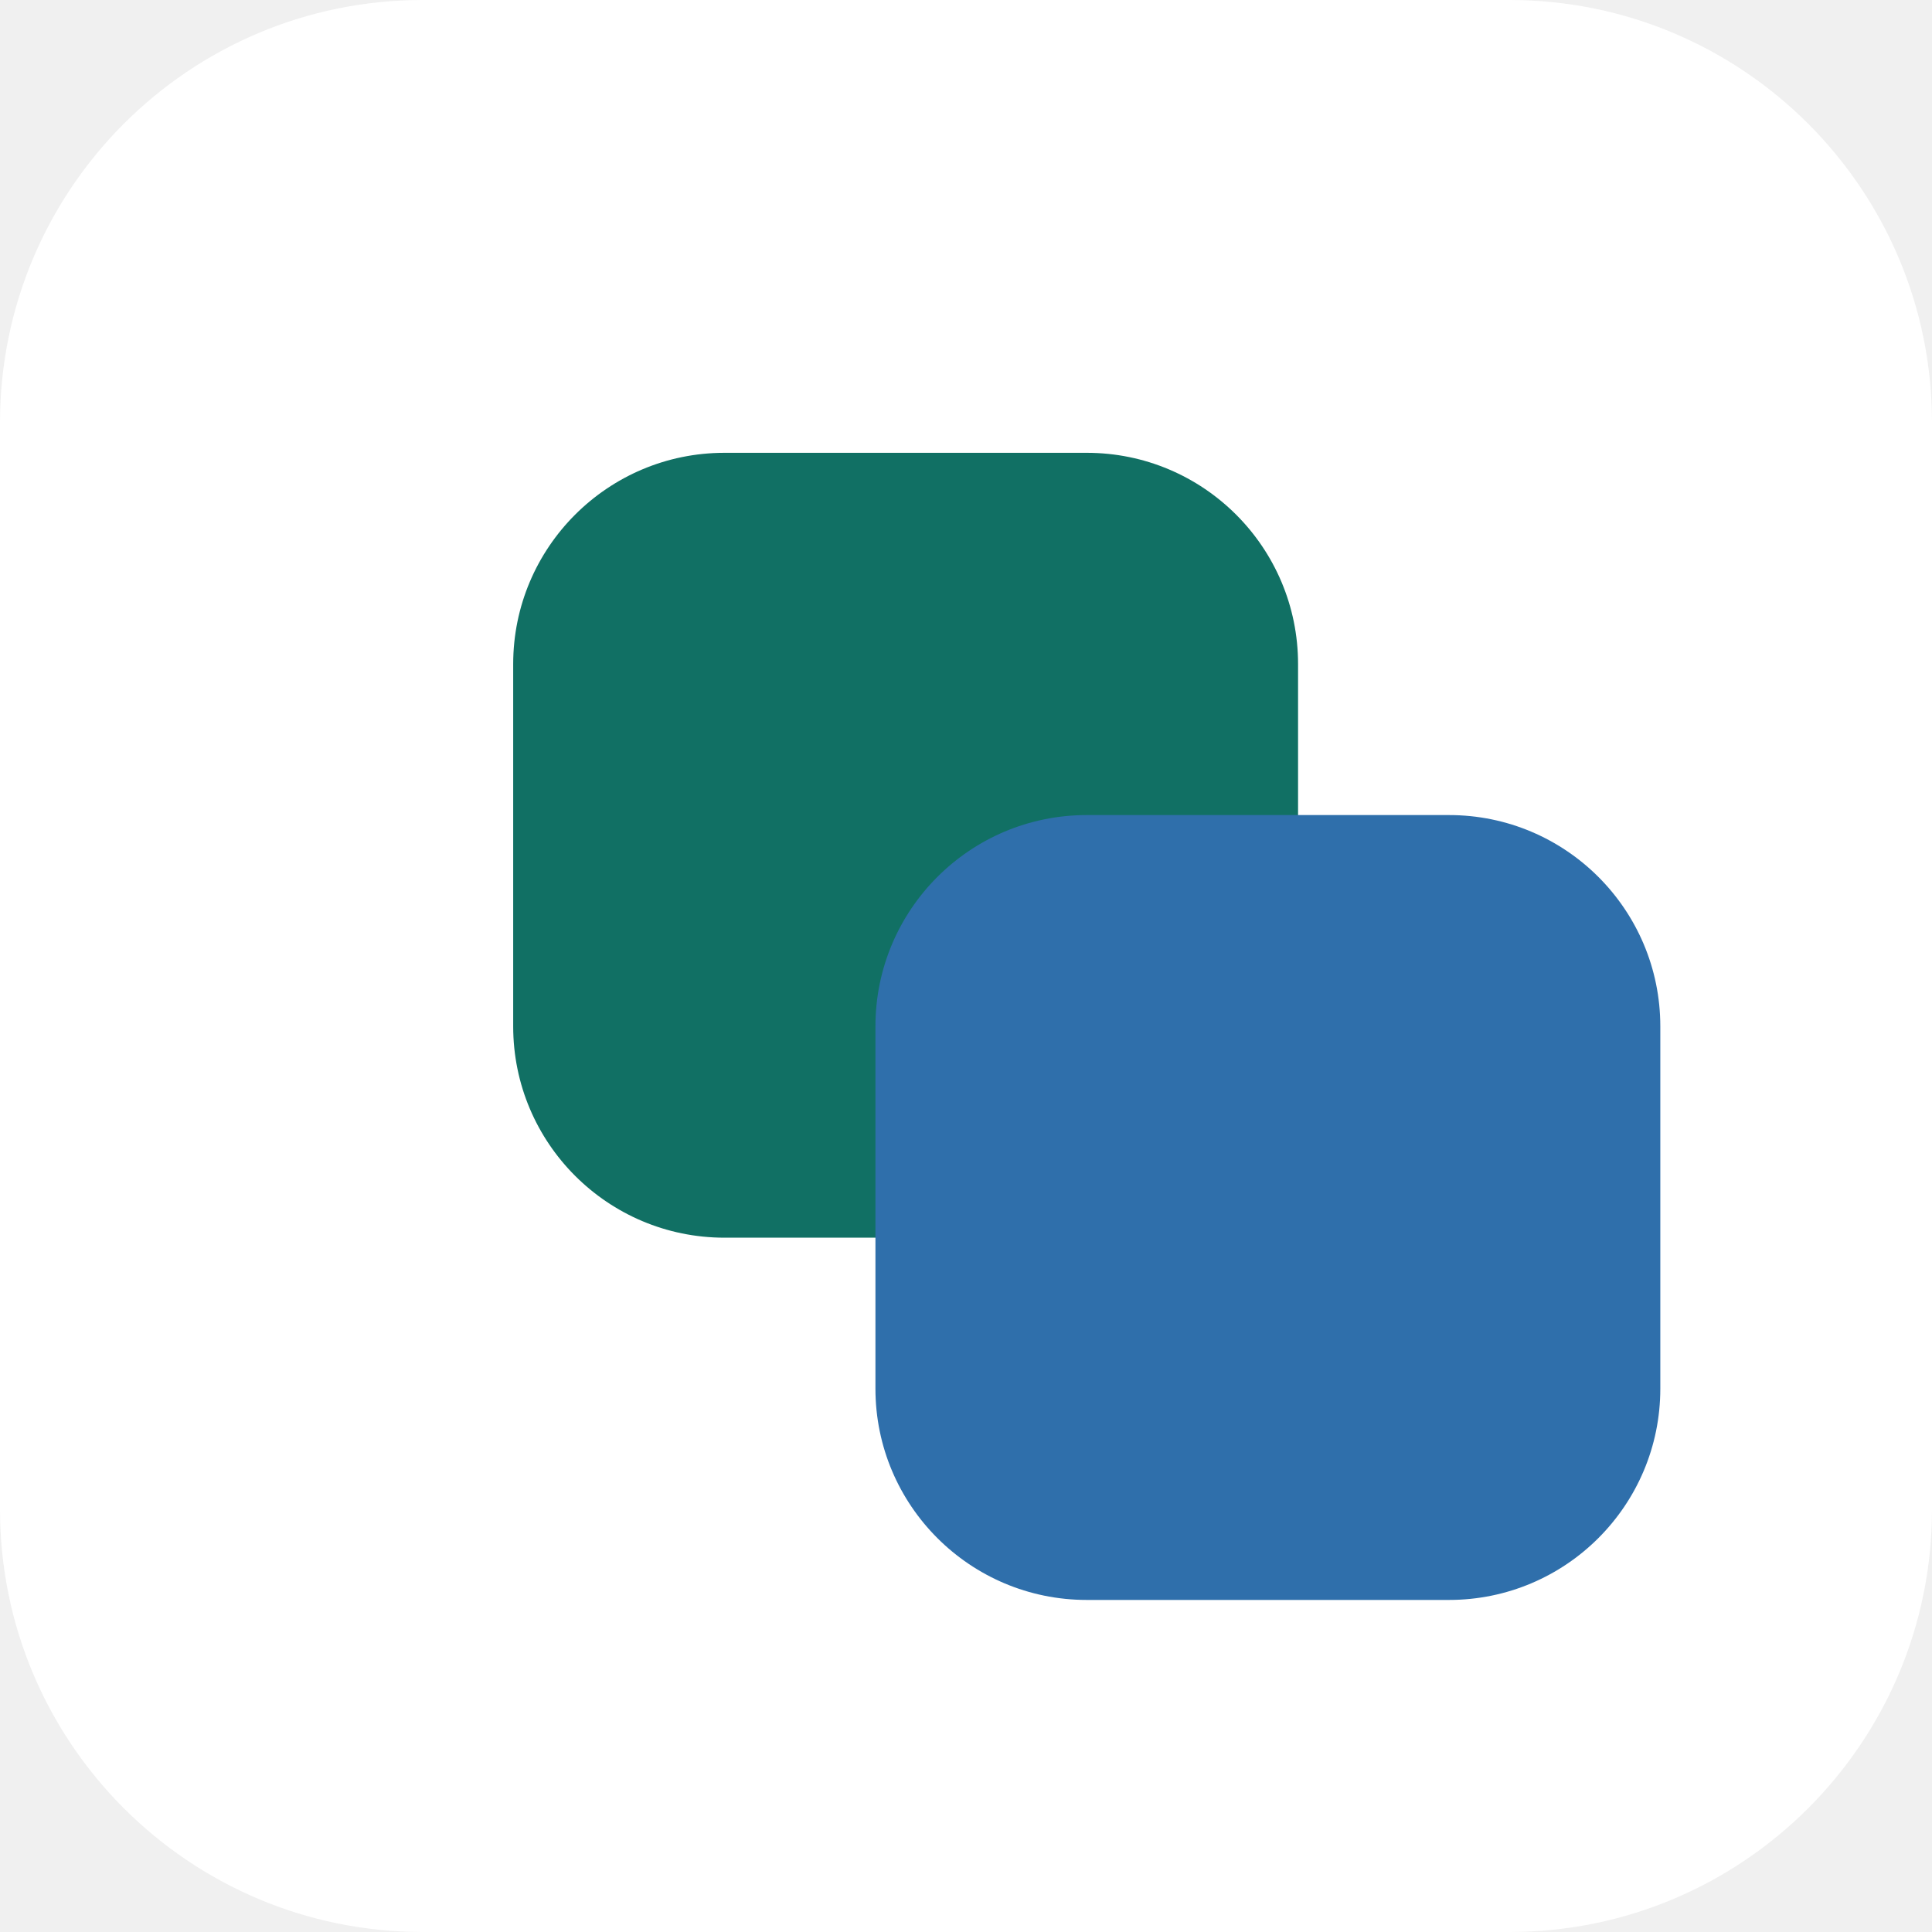
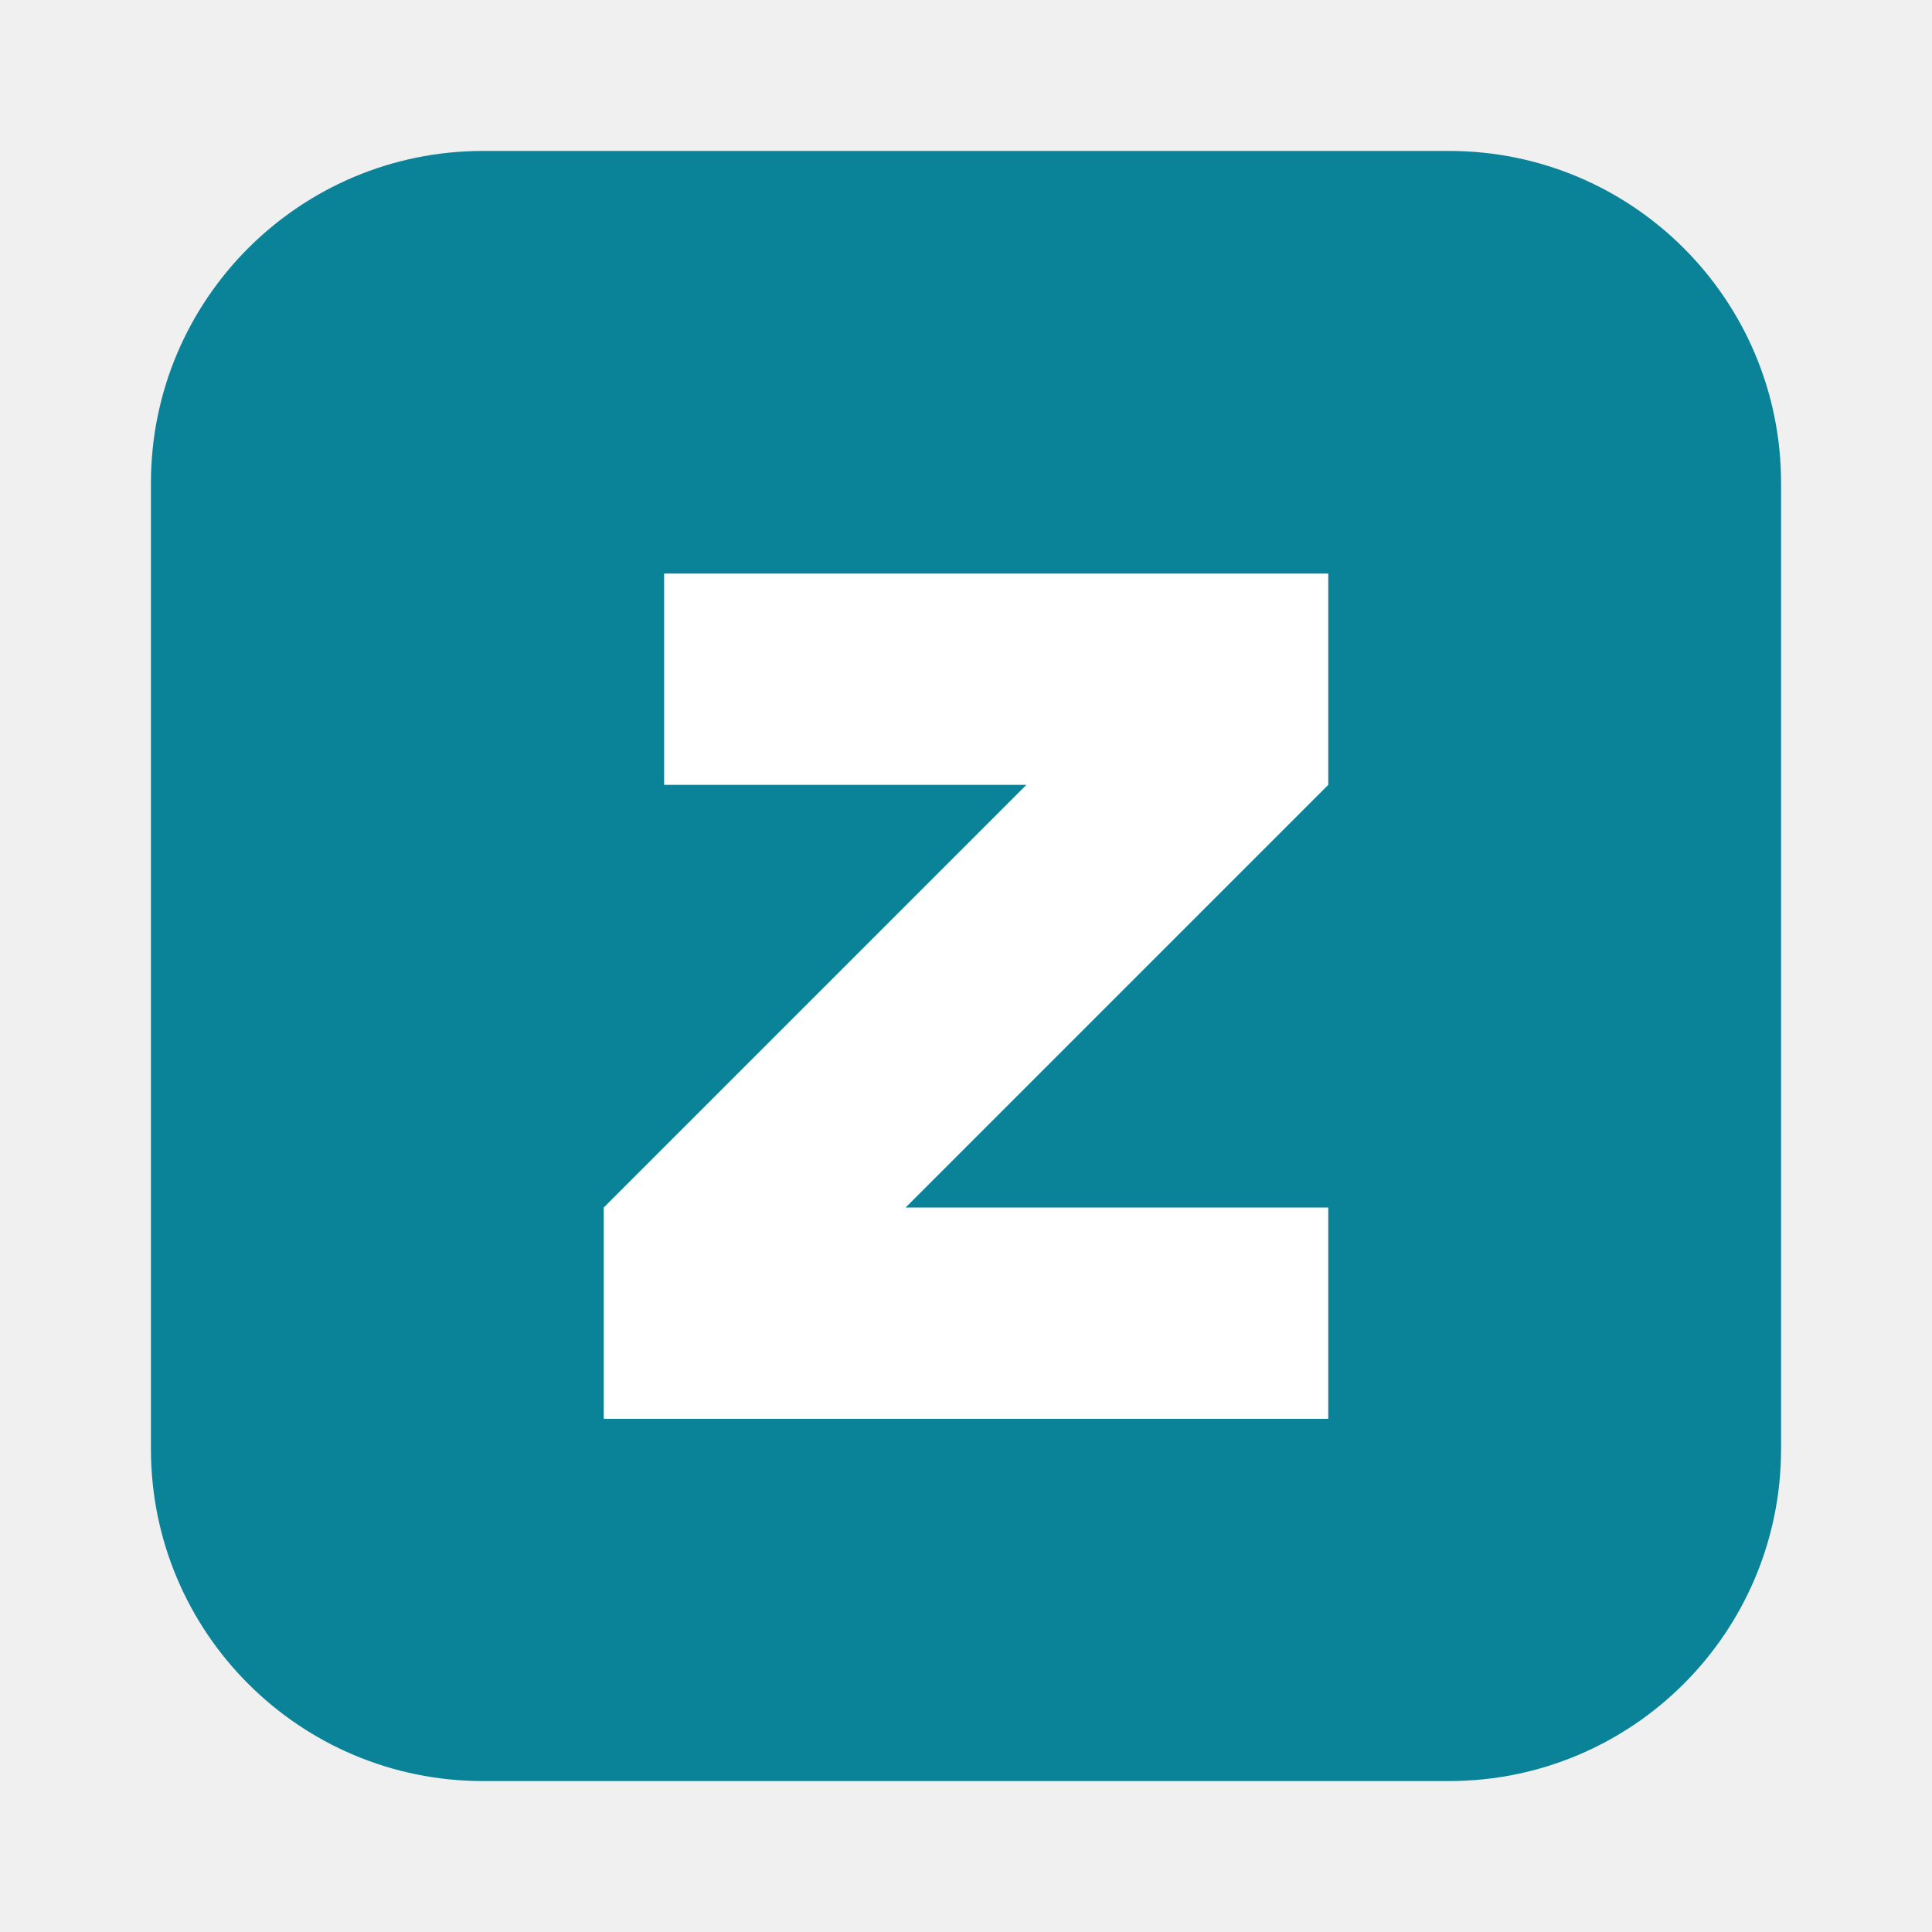
<svg xmlns="http://www.w3.org/2000/svg" viewBox="0 0 64 64">
-   <rect width="64" height="64" rx="14" fill="#ffffff" />
-   <rect x="17" y="15" width="26" height="26" rx="7" fill="#117064" />
-   <rect x="29" y="27" width="26" height="26" rx="7" fill="#2f6fab" />
+   <rect x="5" y="5" width="54" height="54" rx="11" fill="#0a8298" />
+   <path d="M22 19h22v7L30 40h14v7H20v-7l14-14H22z" fill="#ffffff" />
</svg>
